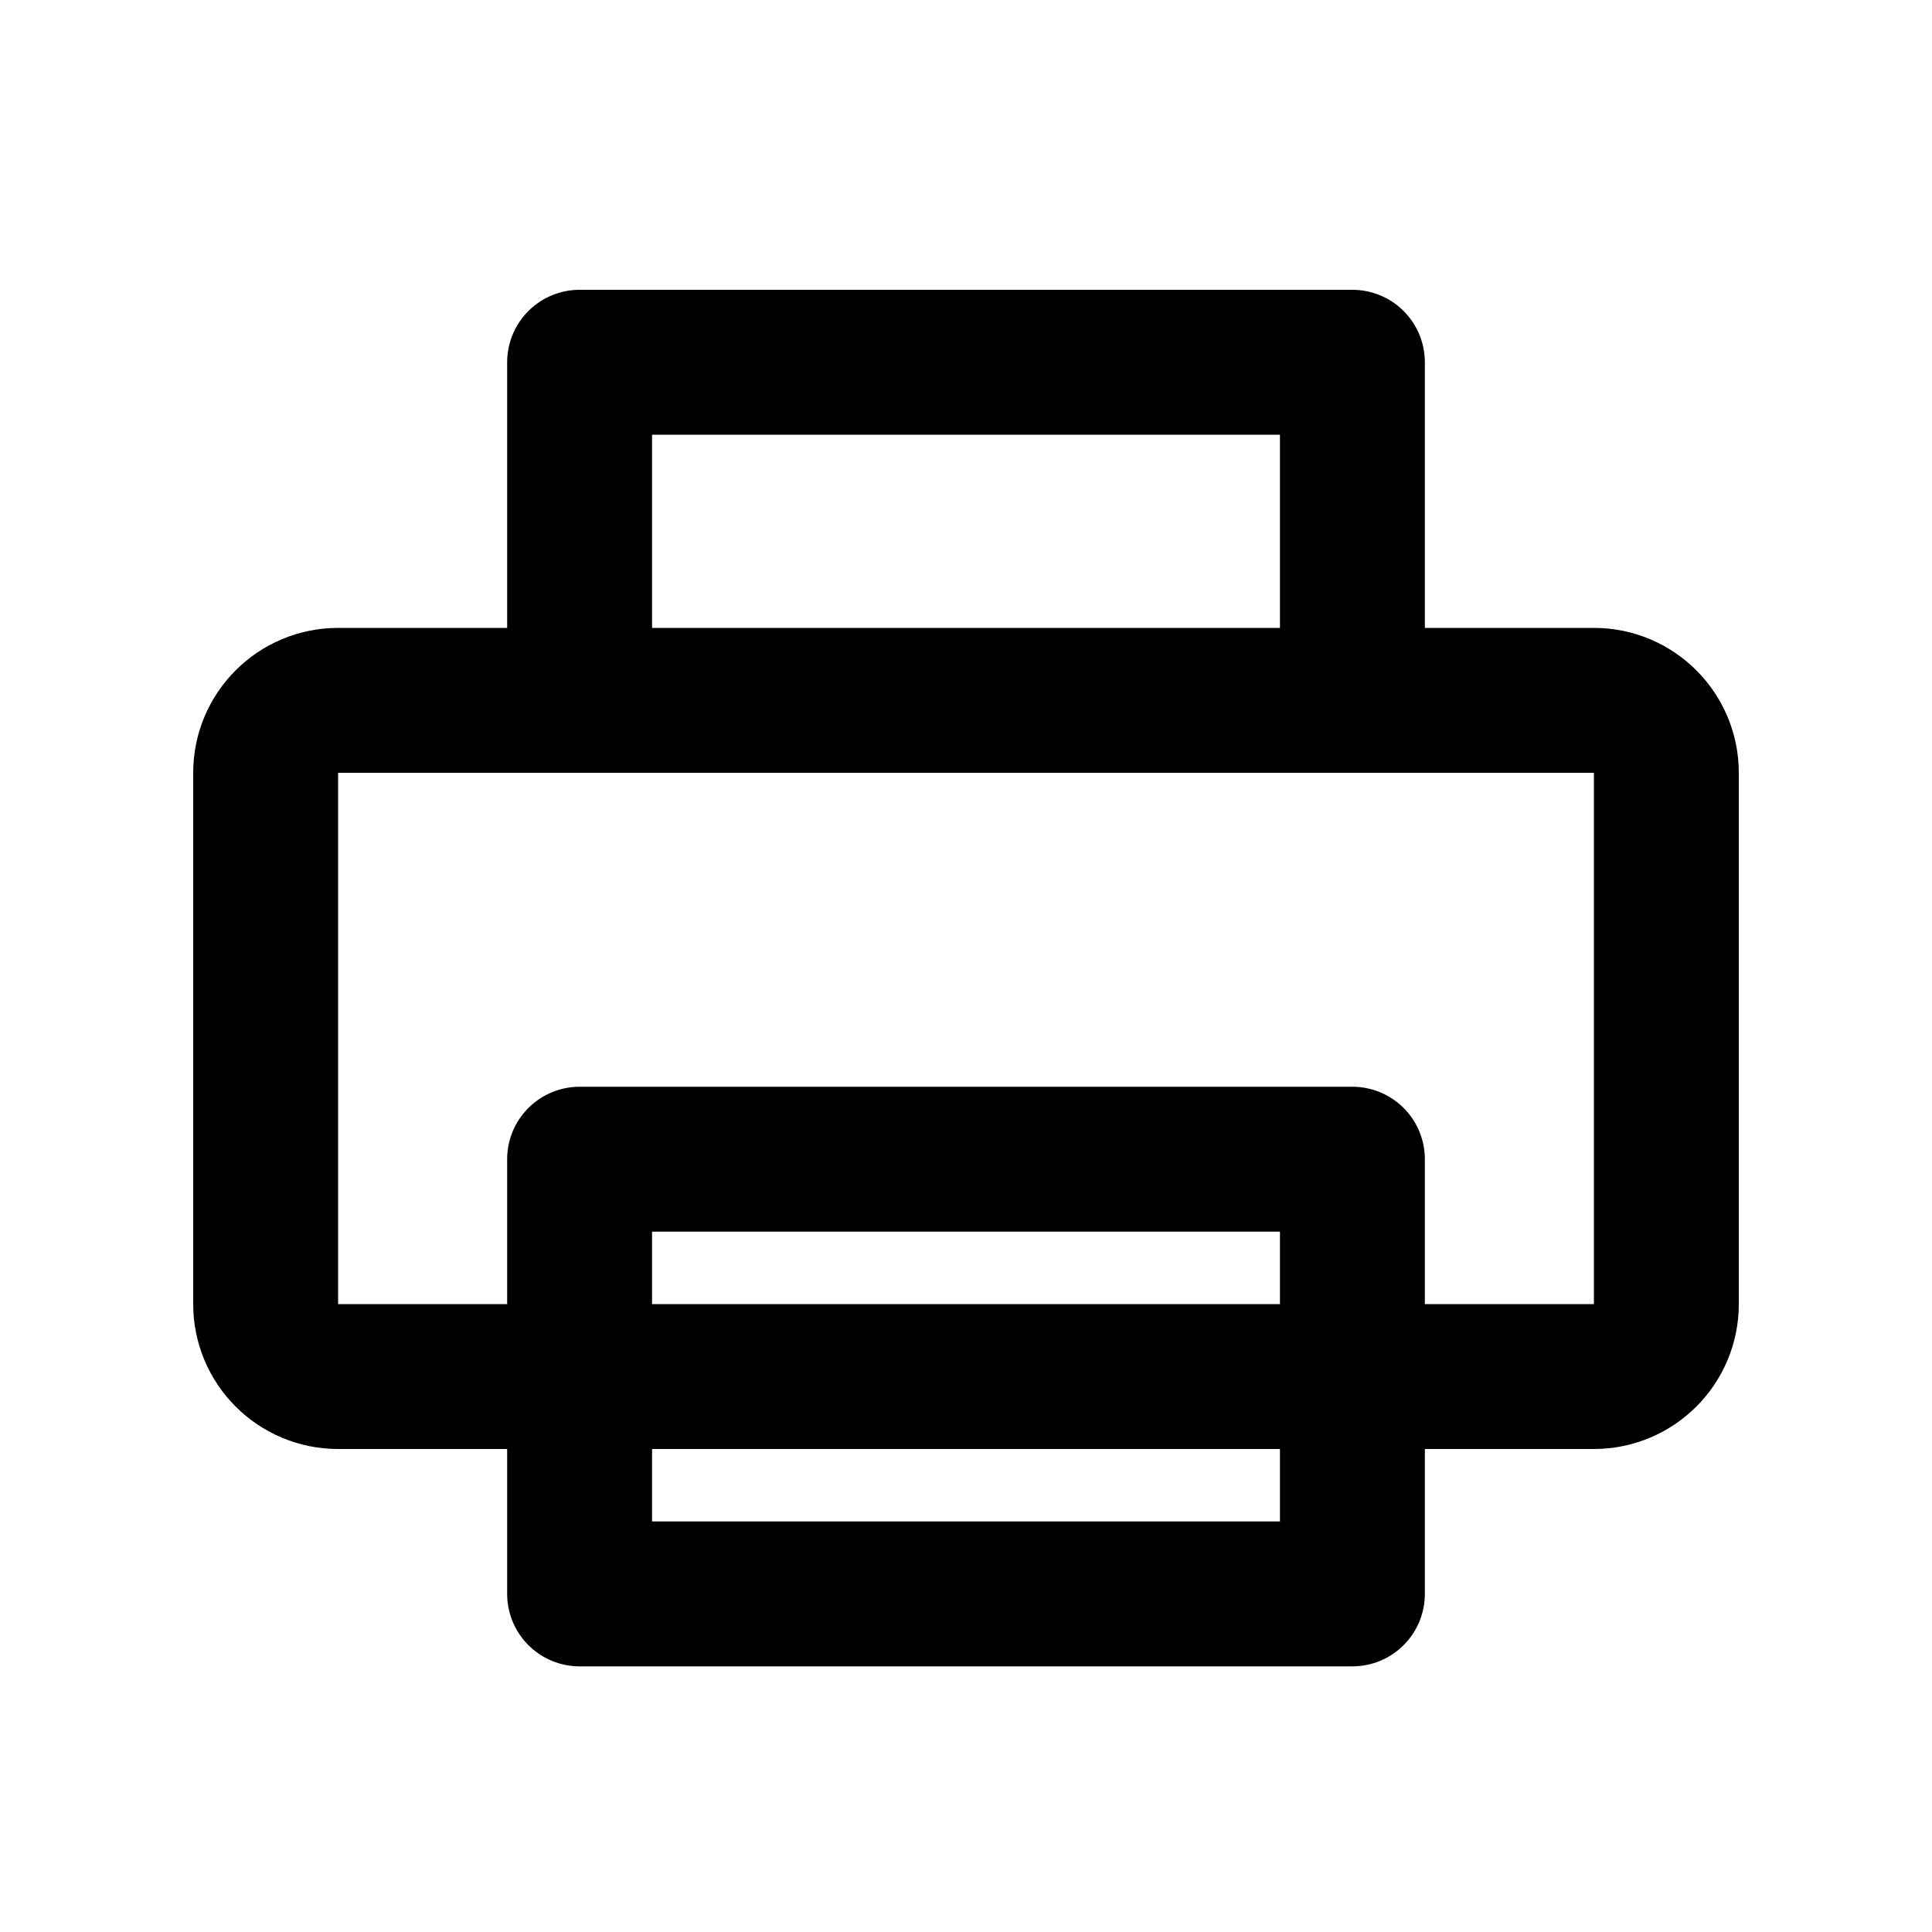
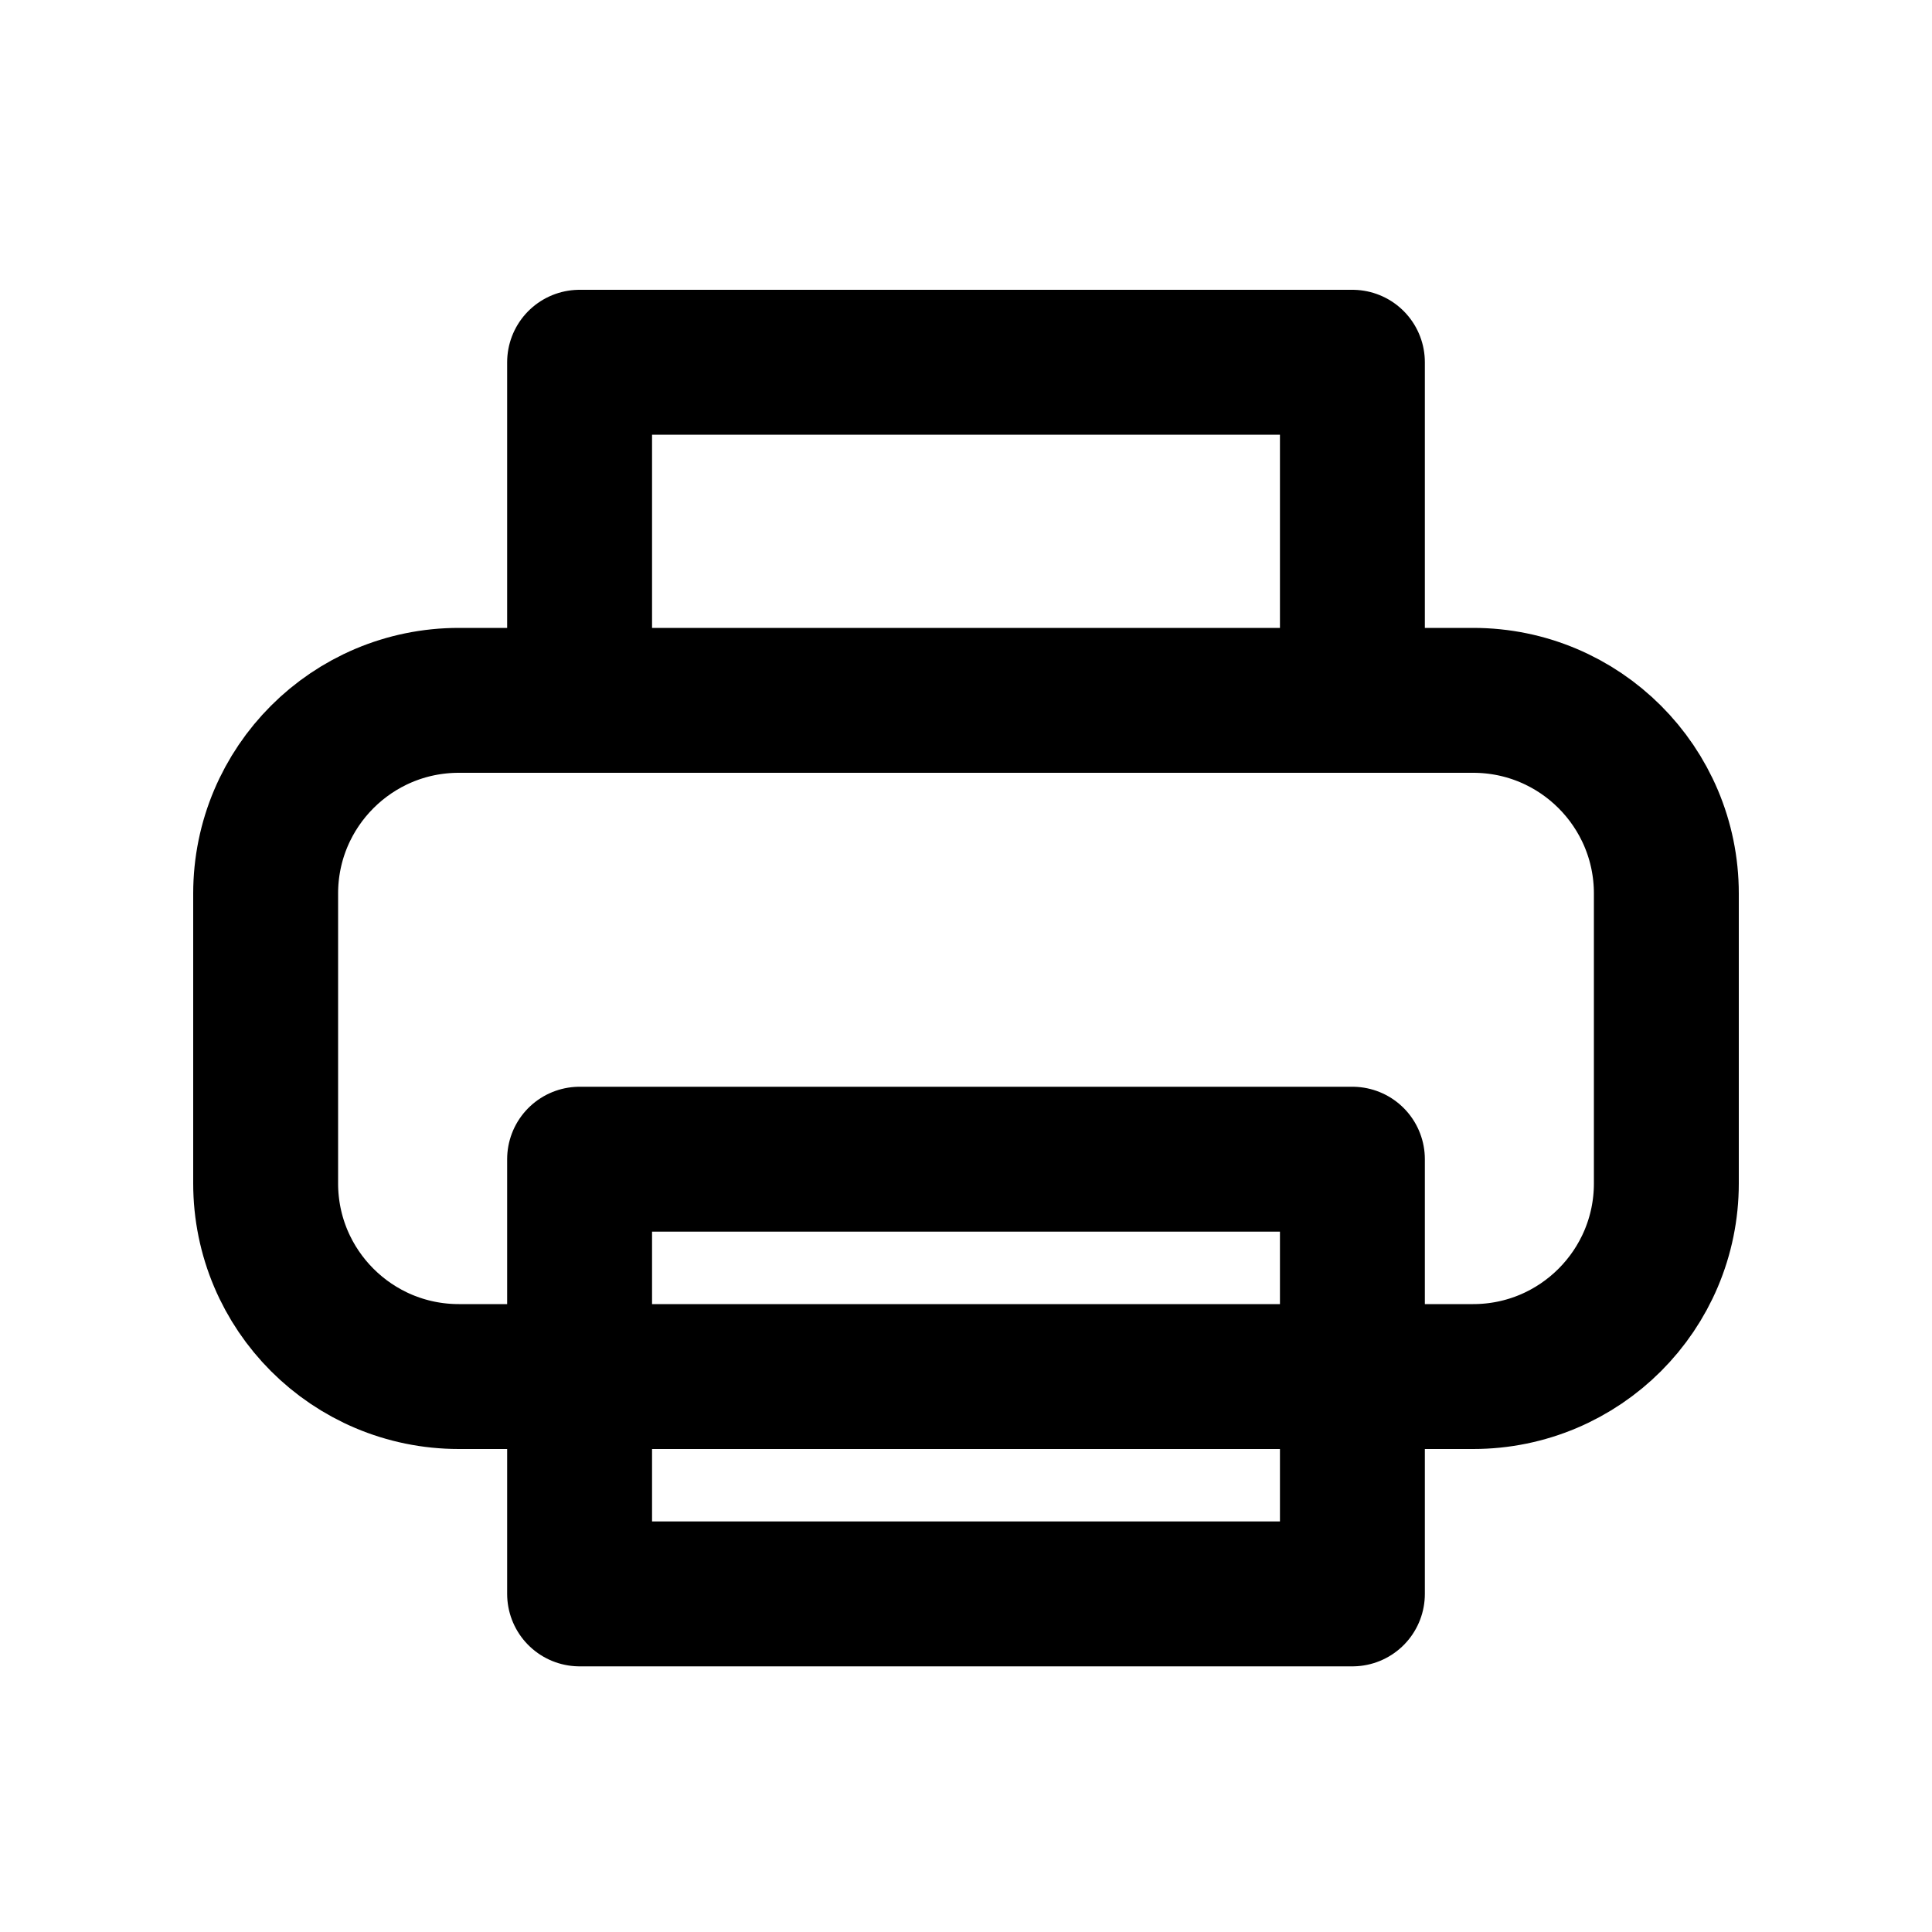
<svg xmlns="http://www.w3.org/2000/svg" viewBox="0 0 20 20" fill="none" stroke="#000" stroke-width="1.5" stroke-linecap="round" stroke-linejoin="round">
  <path d="M6 7.25V3.75h8v3.5" />
-   <rect x="2.75" y="7.25" width="14.5" height="7" rx="0.75" />
+   <rect x="2.75" y="7.25" width="14.5" height="7" rx="2" />
  <path d="M6 12h8v4.5H6z" />
</svg>
